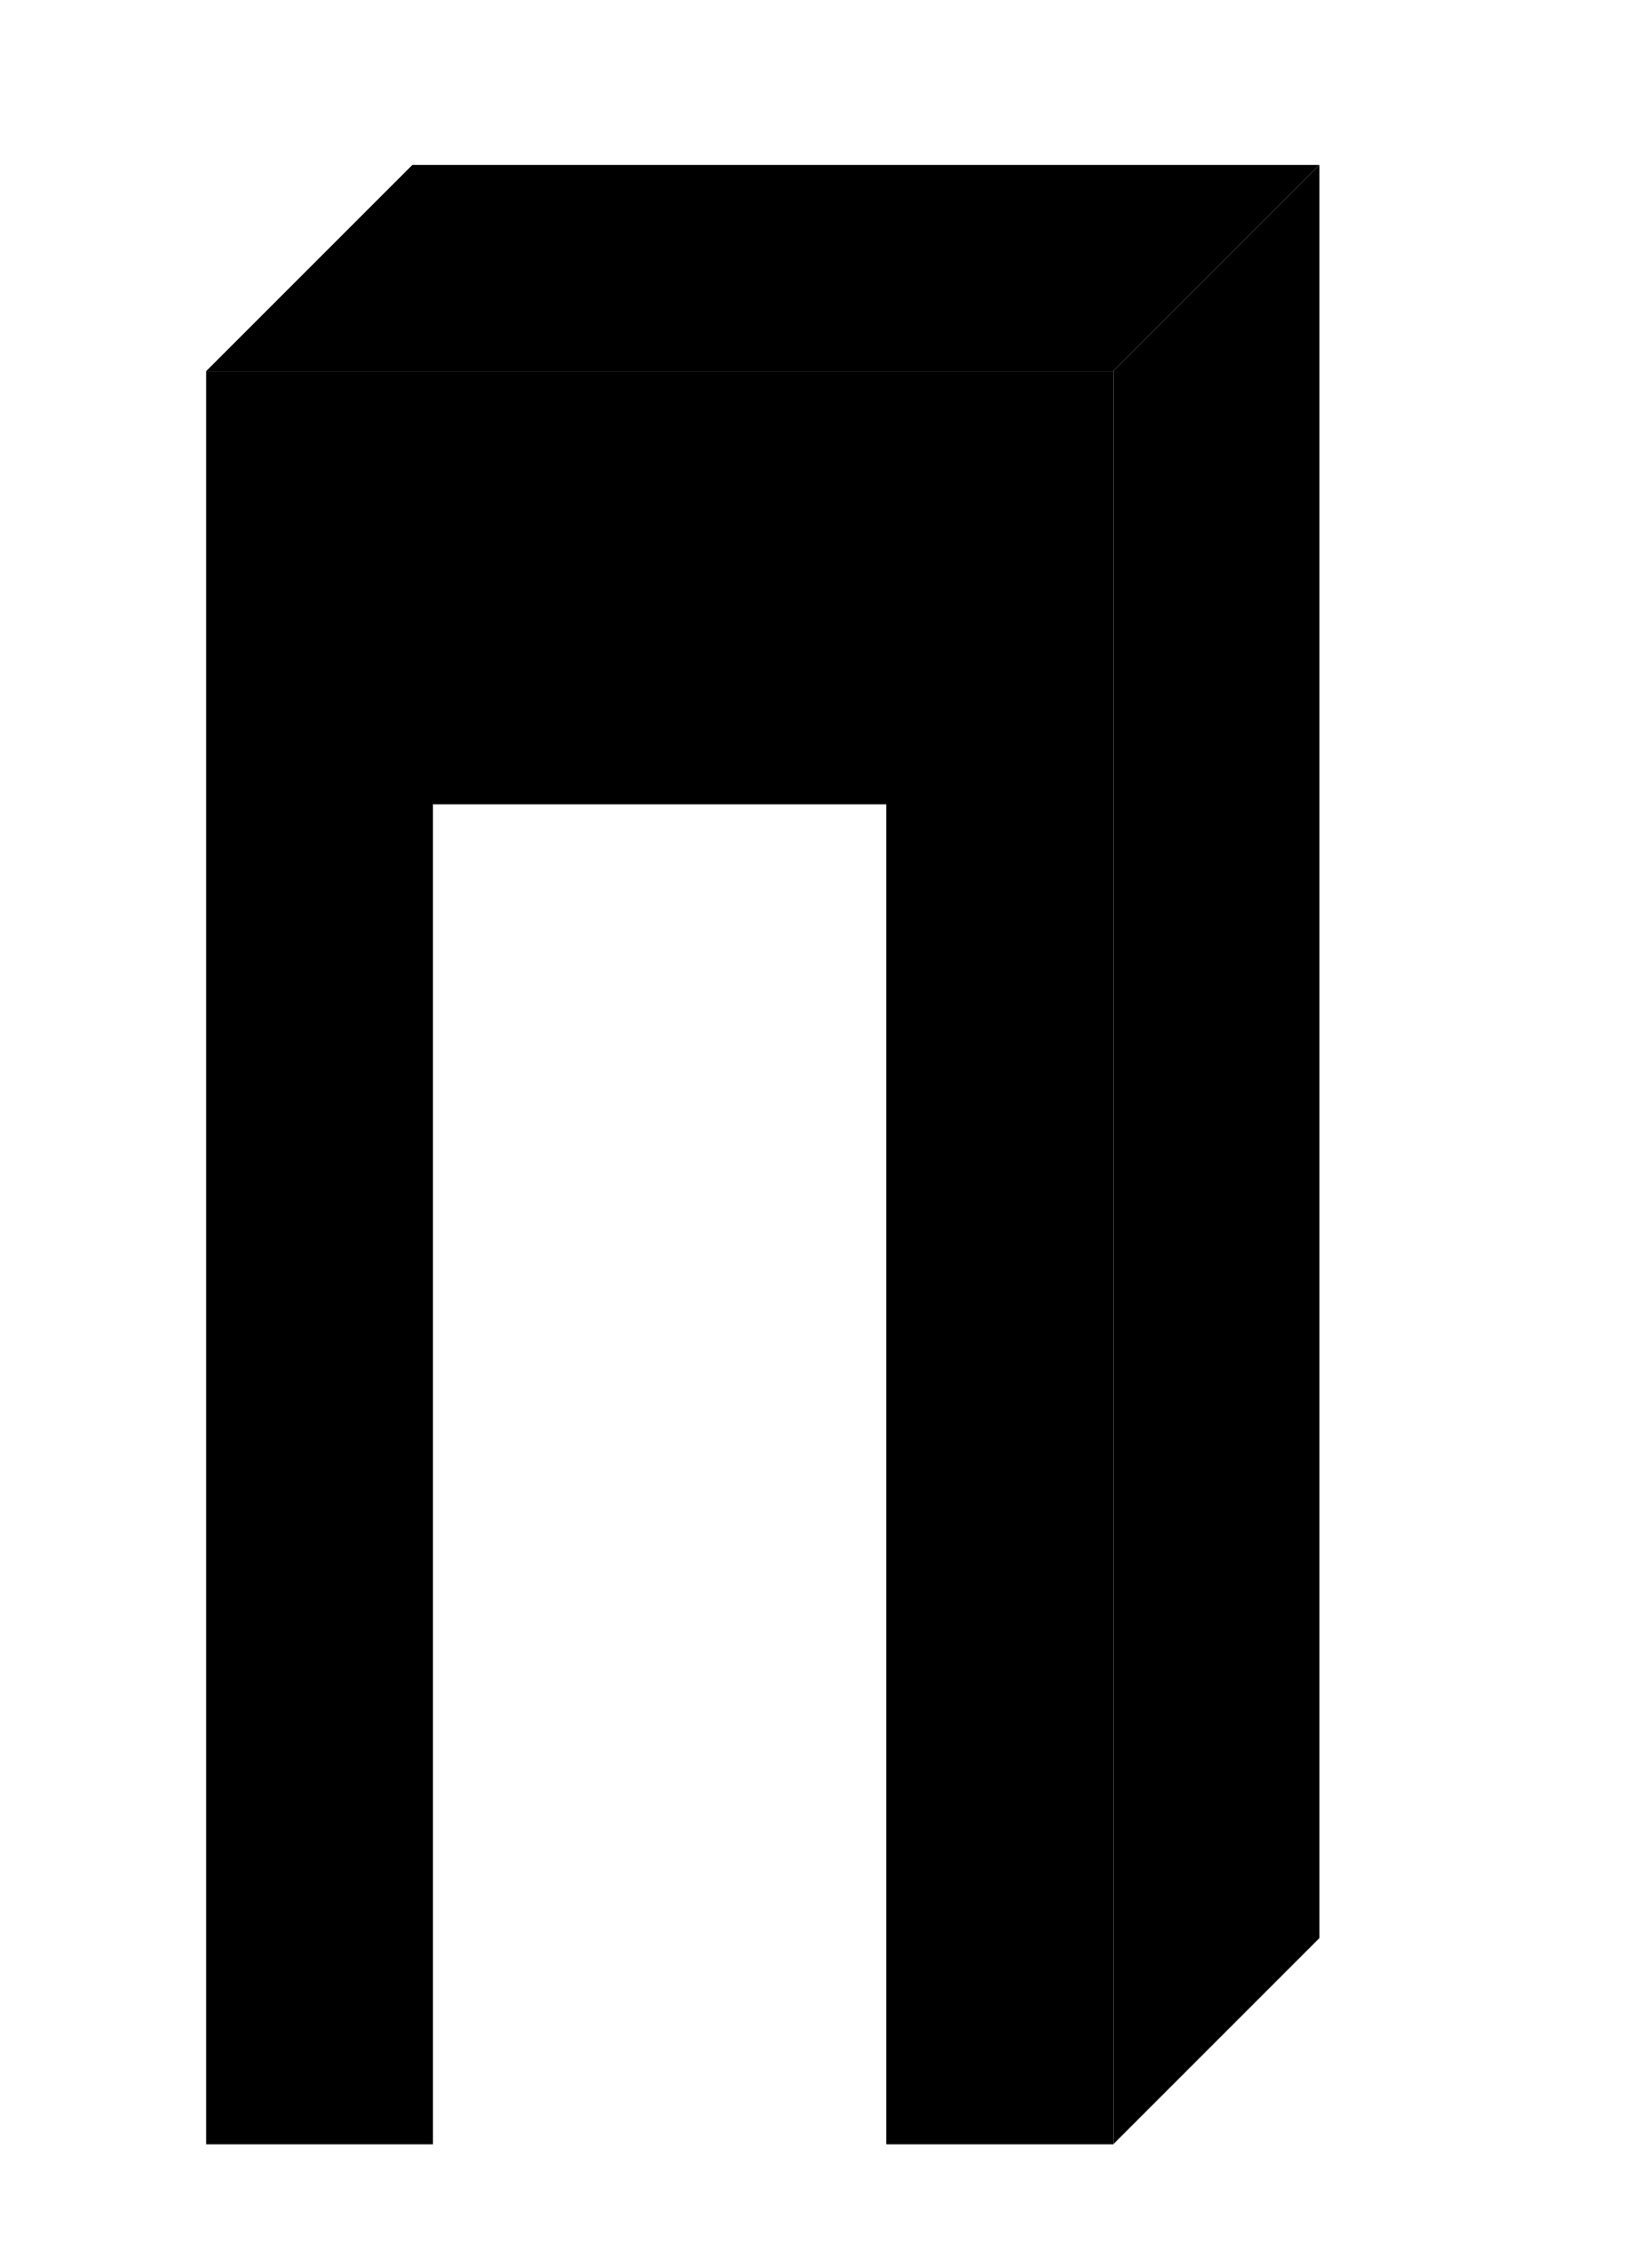
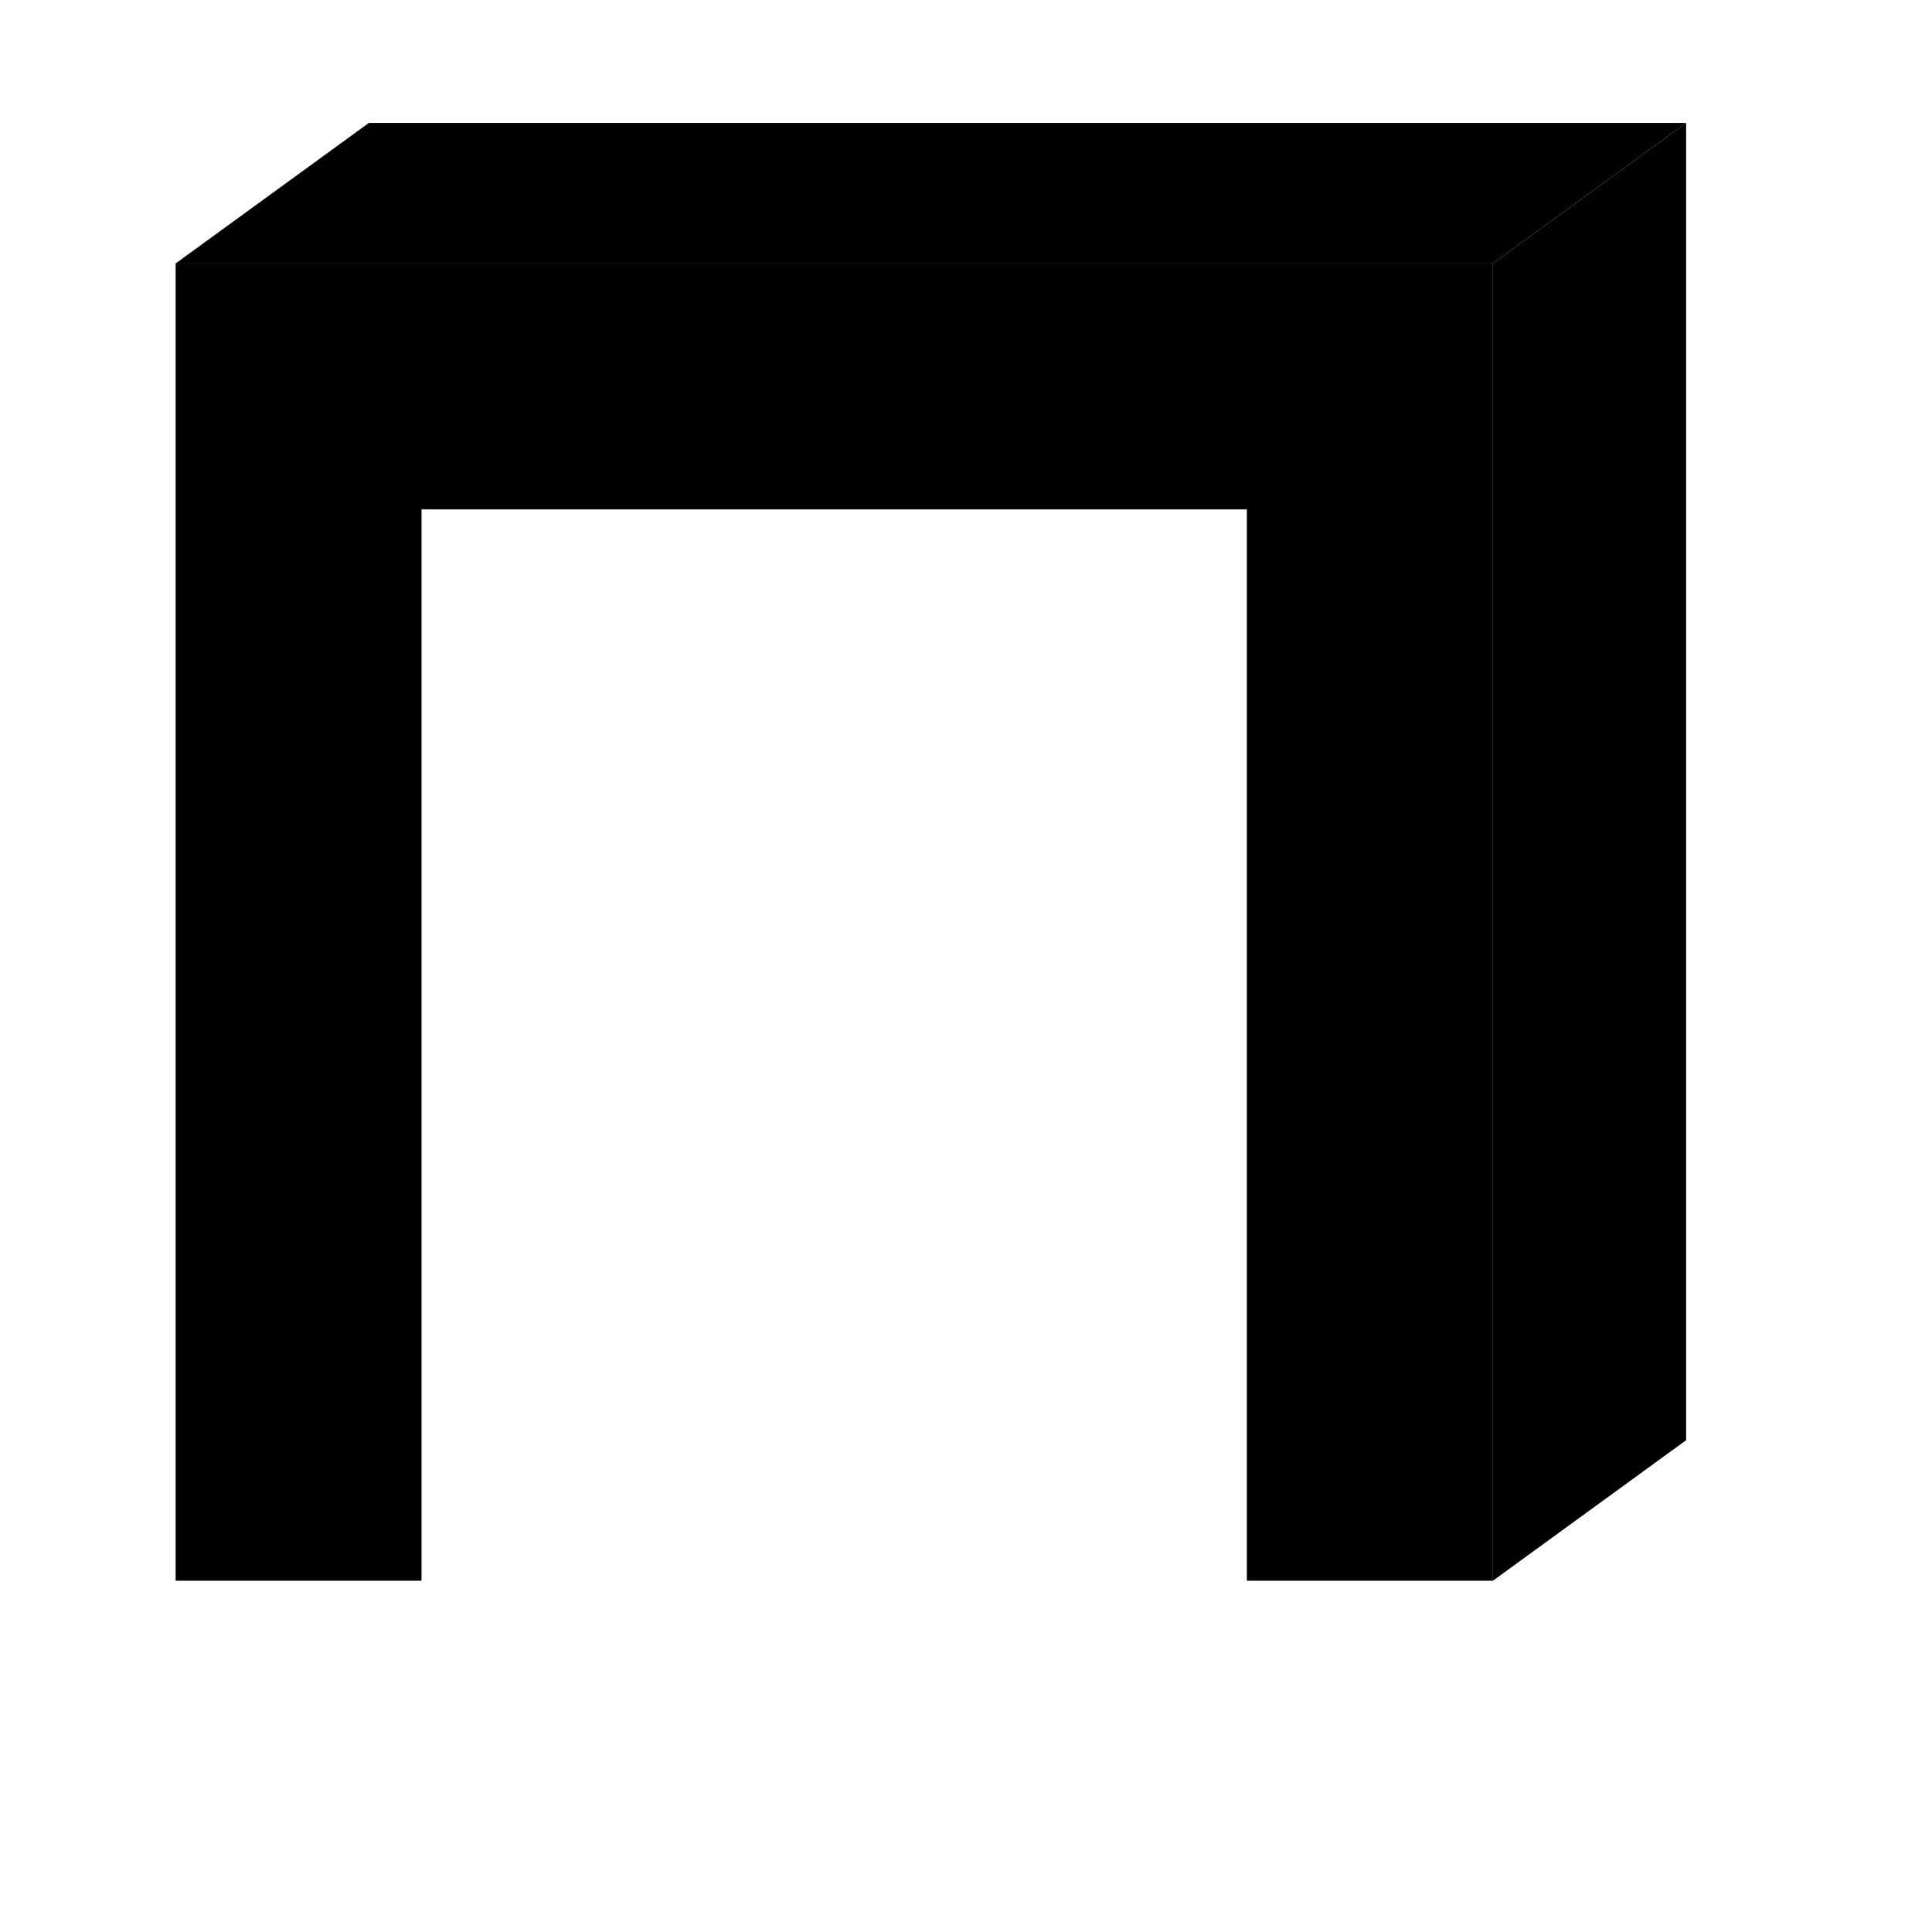
- <svg xmlns="http://www.w3.org/2000/svg" width="160" height="220" viewBox="0 0 160 220">
-   <path fill="{{face}}" fill-rule="evenodd" d="M20 208 L20 36 L108 36 L108 208 L86 208 L86 78 L42 78 L42 208 Z" />
-   <path fill="{{edge}}" d="M20 36 L40 16 L128 16 L108 36 Z" />
-   <path fill="{{edge}}" d="M42 78 L58 62 L102 62 L86 78 Z" />
-   <path fill="{{side}}" d="M108 36 L128 16 L128 188 L108 208 Z" />
-   <path fill="{{side}}" d="M86 78 L102 62 L102 188 L86 208 Z" />
+ <svg xmlns="http://www.w3.org/2000/svg" width="220" height="220" viewBox="0 0 220 220">
+   <path fill="{{face}}" fill-rule="evenodd" d="M20 180 L20 30 L170 30 L170 180 L142 180 L142 58 L48 58 L48 180 Z" />
+   <path fill="{{edge}}" d="M20 30 L42 14 L192 14 L170 30 Z" />
+   <path fill="{{edge}}" d="M48 58 L70 42 L164 42 L142 58 Z" />
+   <path fill="{{side}}" d="M170 30 L192 14 L192 164 L170 180 Z" />
+   <path fill="{{side}}" d="M142 58 L164 42 L164 164 L142 180 Z" />
</svg>
